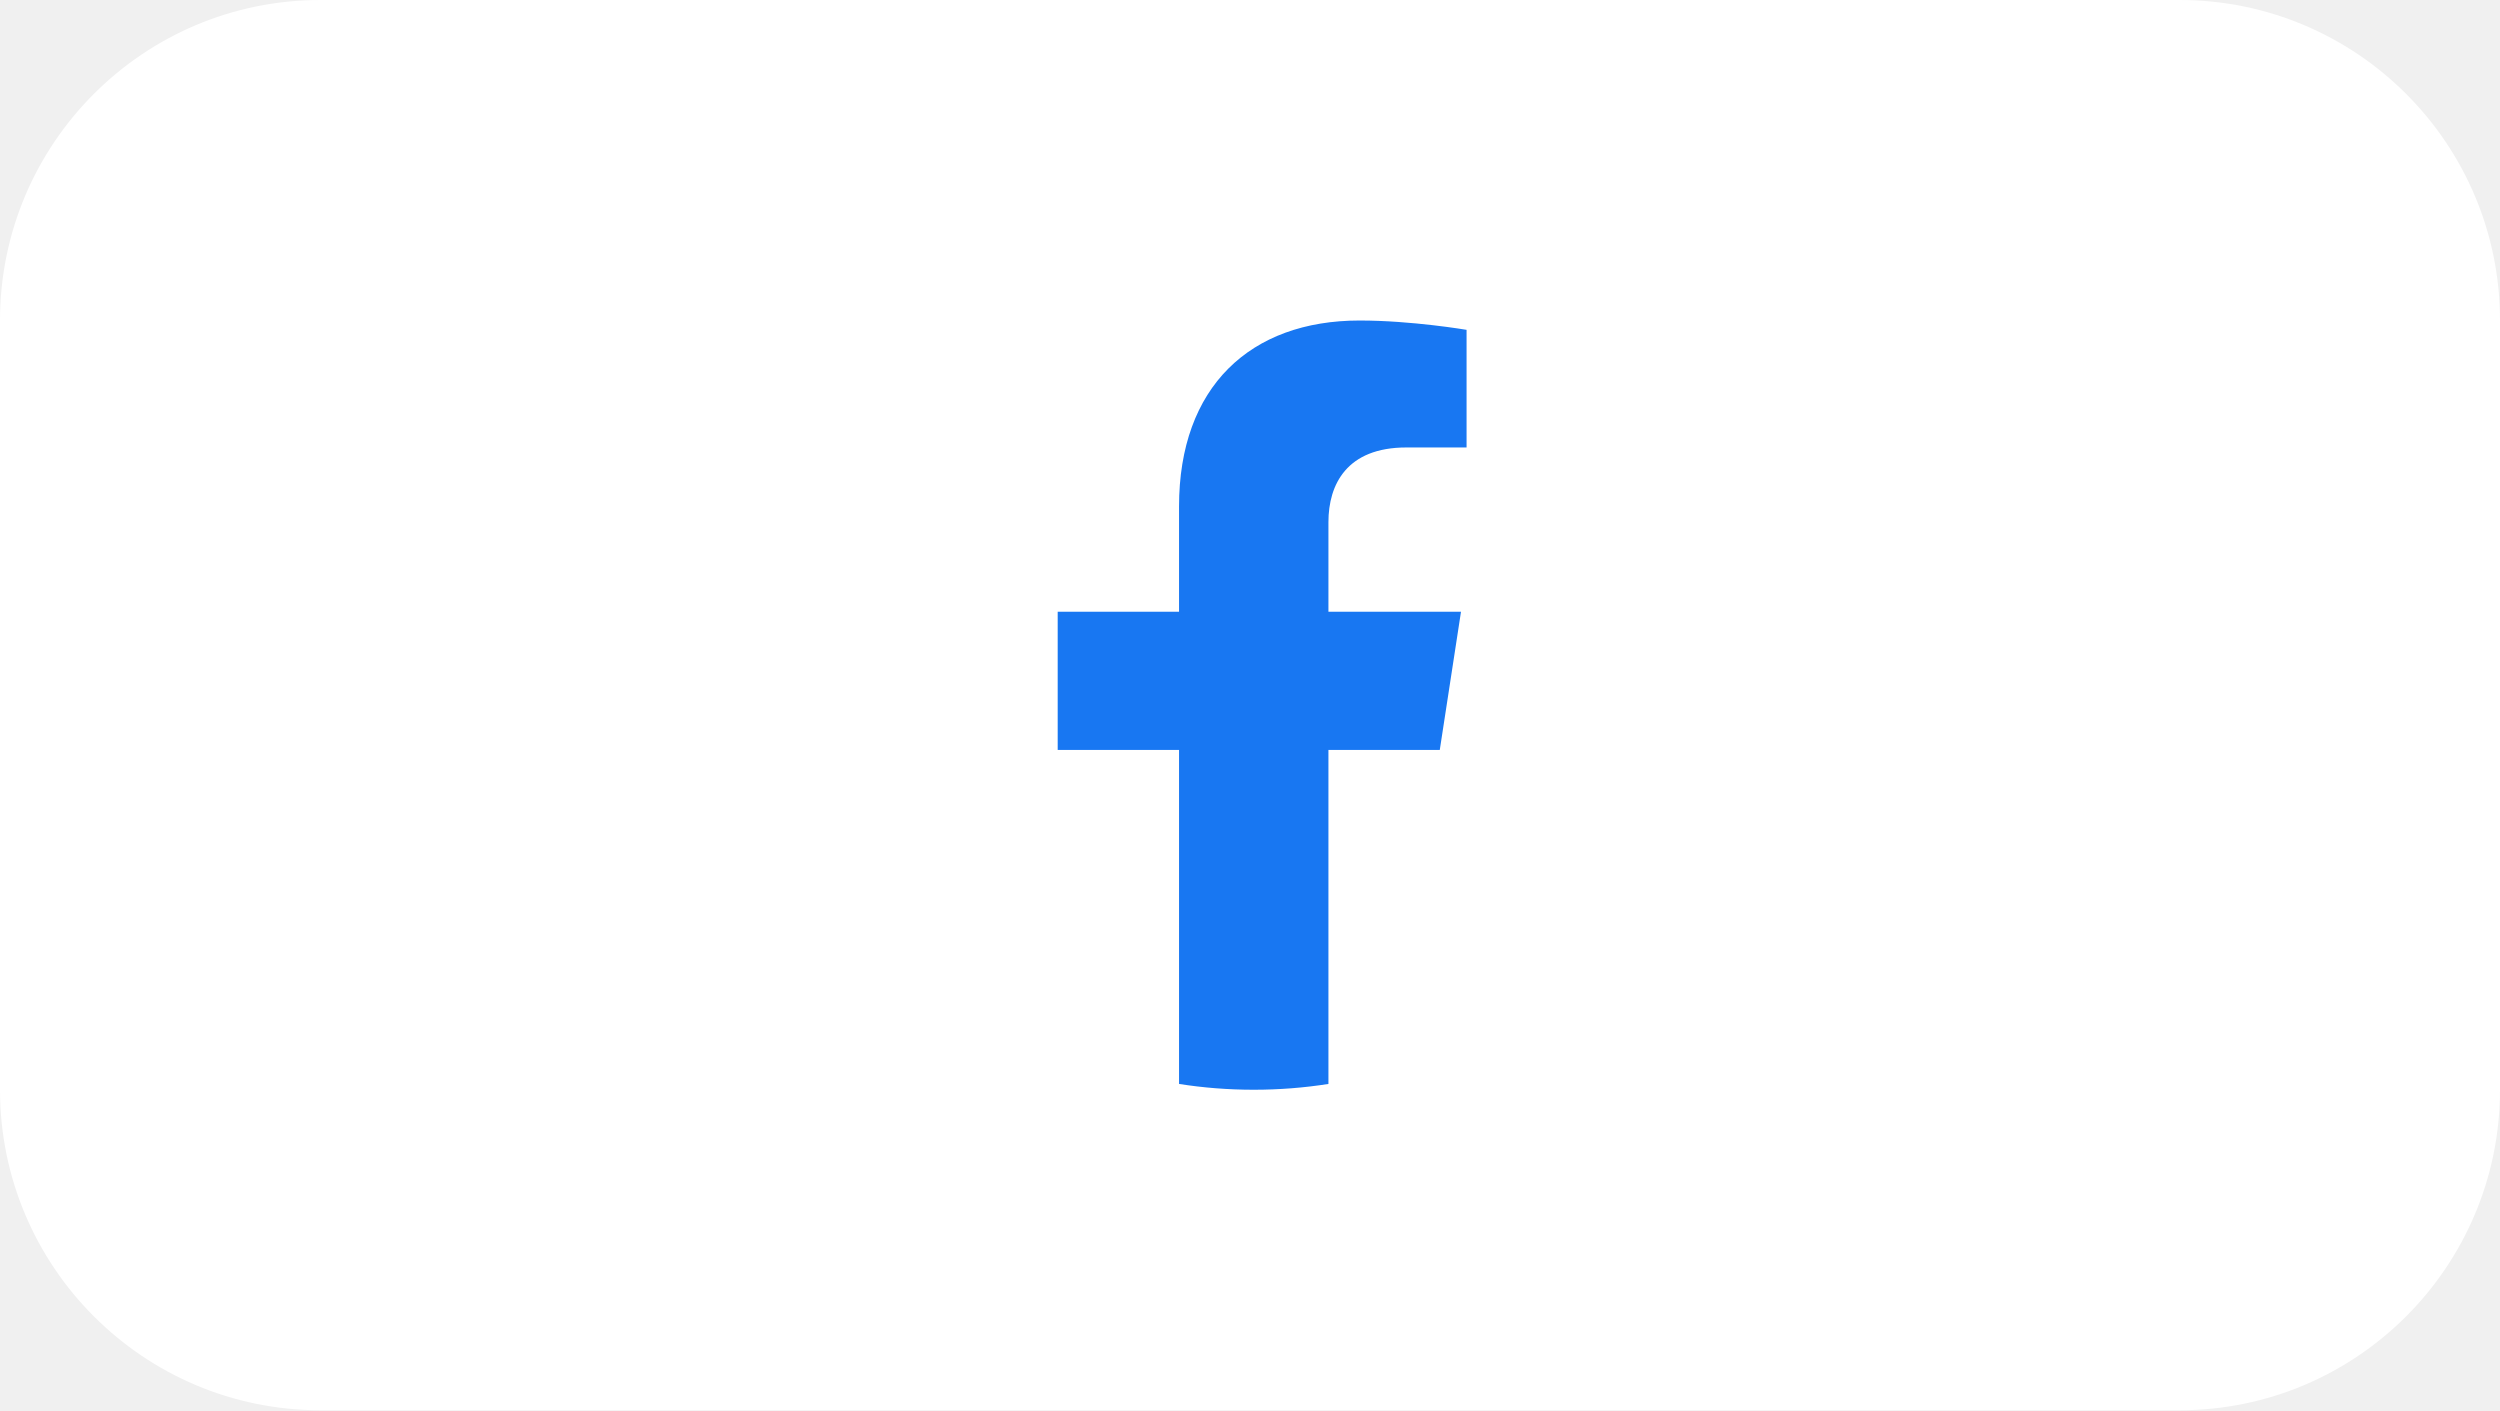
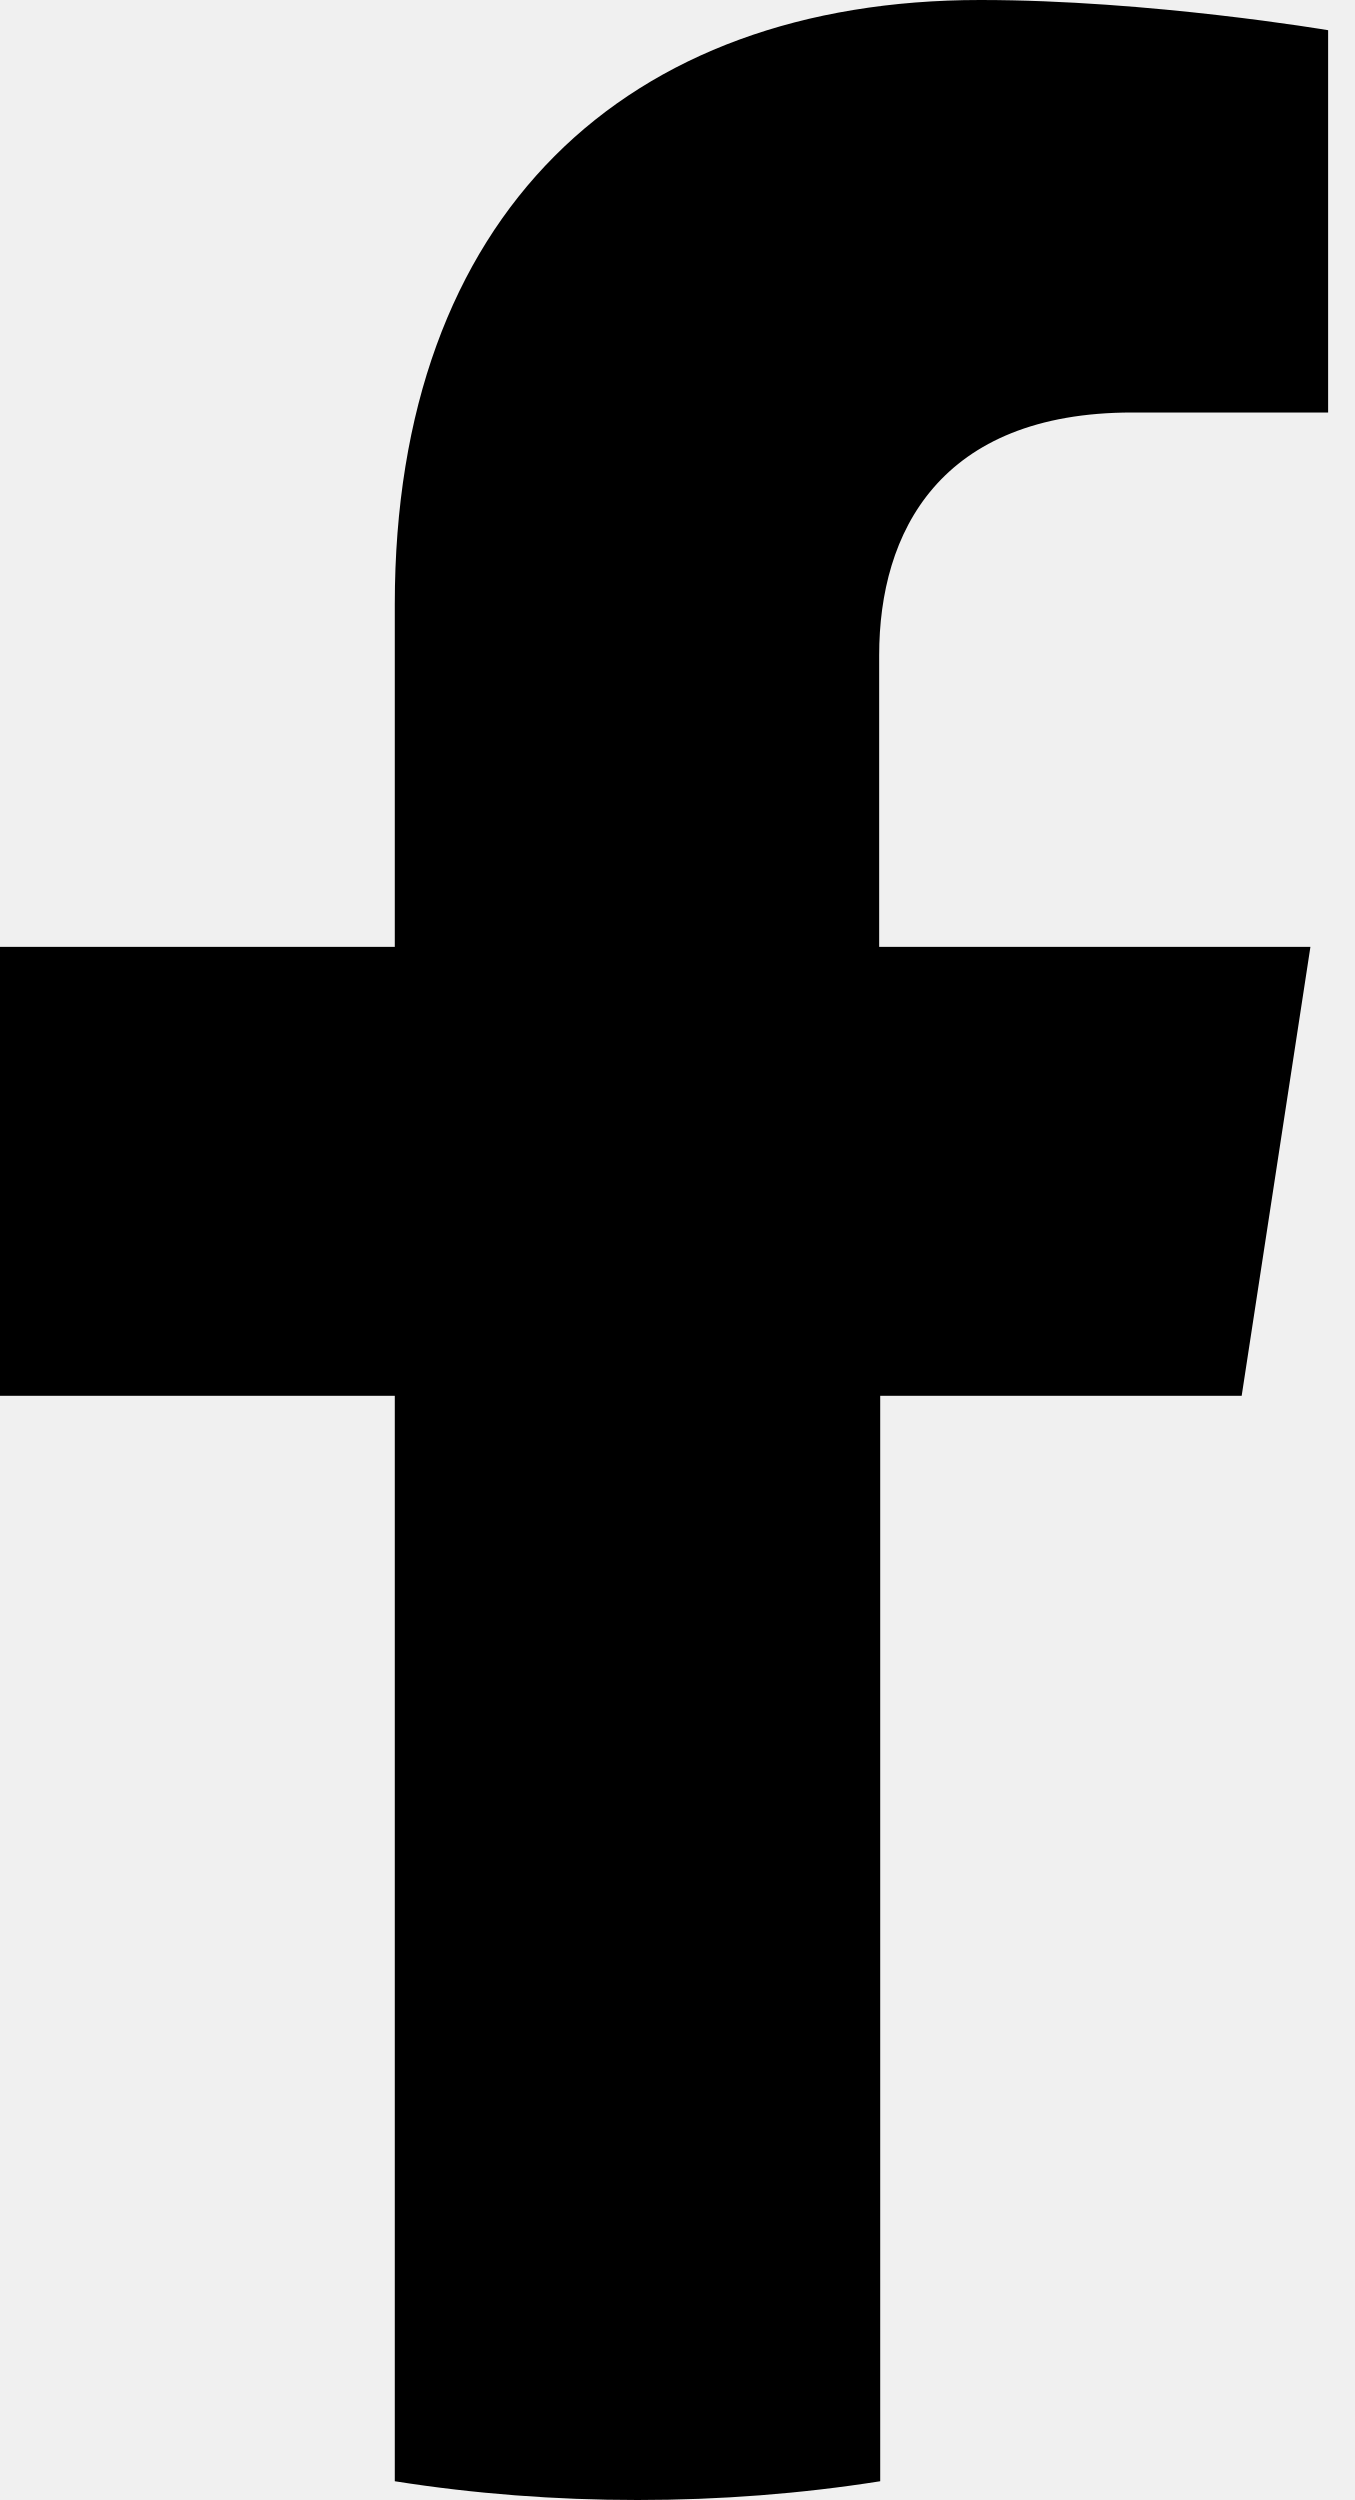
- <svg xmlns="http://www.w3.org/2000/svg" width="78" height="44" viewBox="0 0 78 44" fill="none">
-   <rect width="78" height="44" rx="10" fill="white" />
-   <path d="M44.921 23.398L45.583 19.087H41.447V16.291C41.447 15.112 42.023 13.961 43.876 13.961H45.757V10.291C45.757 10.291 44.05 10 42.419 10C39.012 10 36.786 12.065 36.786 15.802V19.087H33V23.398H36.786V33.819C37.547 33.939 38.324 34 39.117 34C39.909 34 40.687 33.939 41.447 33.819V23.398H44.921Z" fill="#1877F2" />
+ <svg xmlns="http://www.w3.org/2000/svg" width="13" height="24 " id="Layer_2" data-name="Layer 2" viewBox="0 0 13 24">
+   <g id="Layer_1-2" data-name="Layer 1">
+     <path class="cls-1" d="M11.92,13.4l.66-4.31h-4.14v-2.8c0-1.18,.58-2.33,2.43-2.33h1.88V.29s-1.71-.29-3.34-.29C6.01,0,3.79,2.06,3.79,5.8v3.29H0v4.31H3.79v10.42c.76,.12,1.54,.18,2.33,.18s1.57-.06,2.33-.18V13.4h3.47Z" />
+   </g>
</svg>
